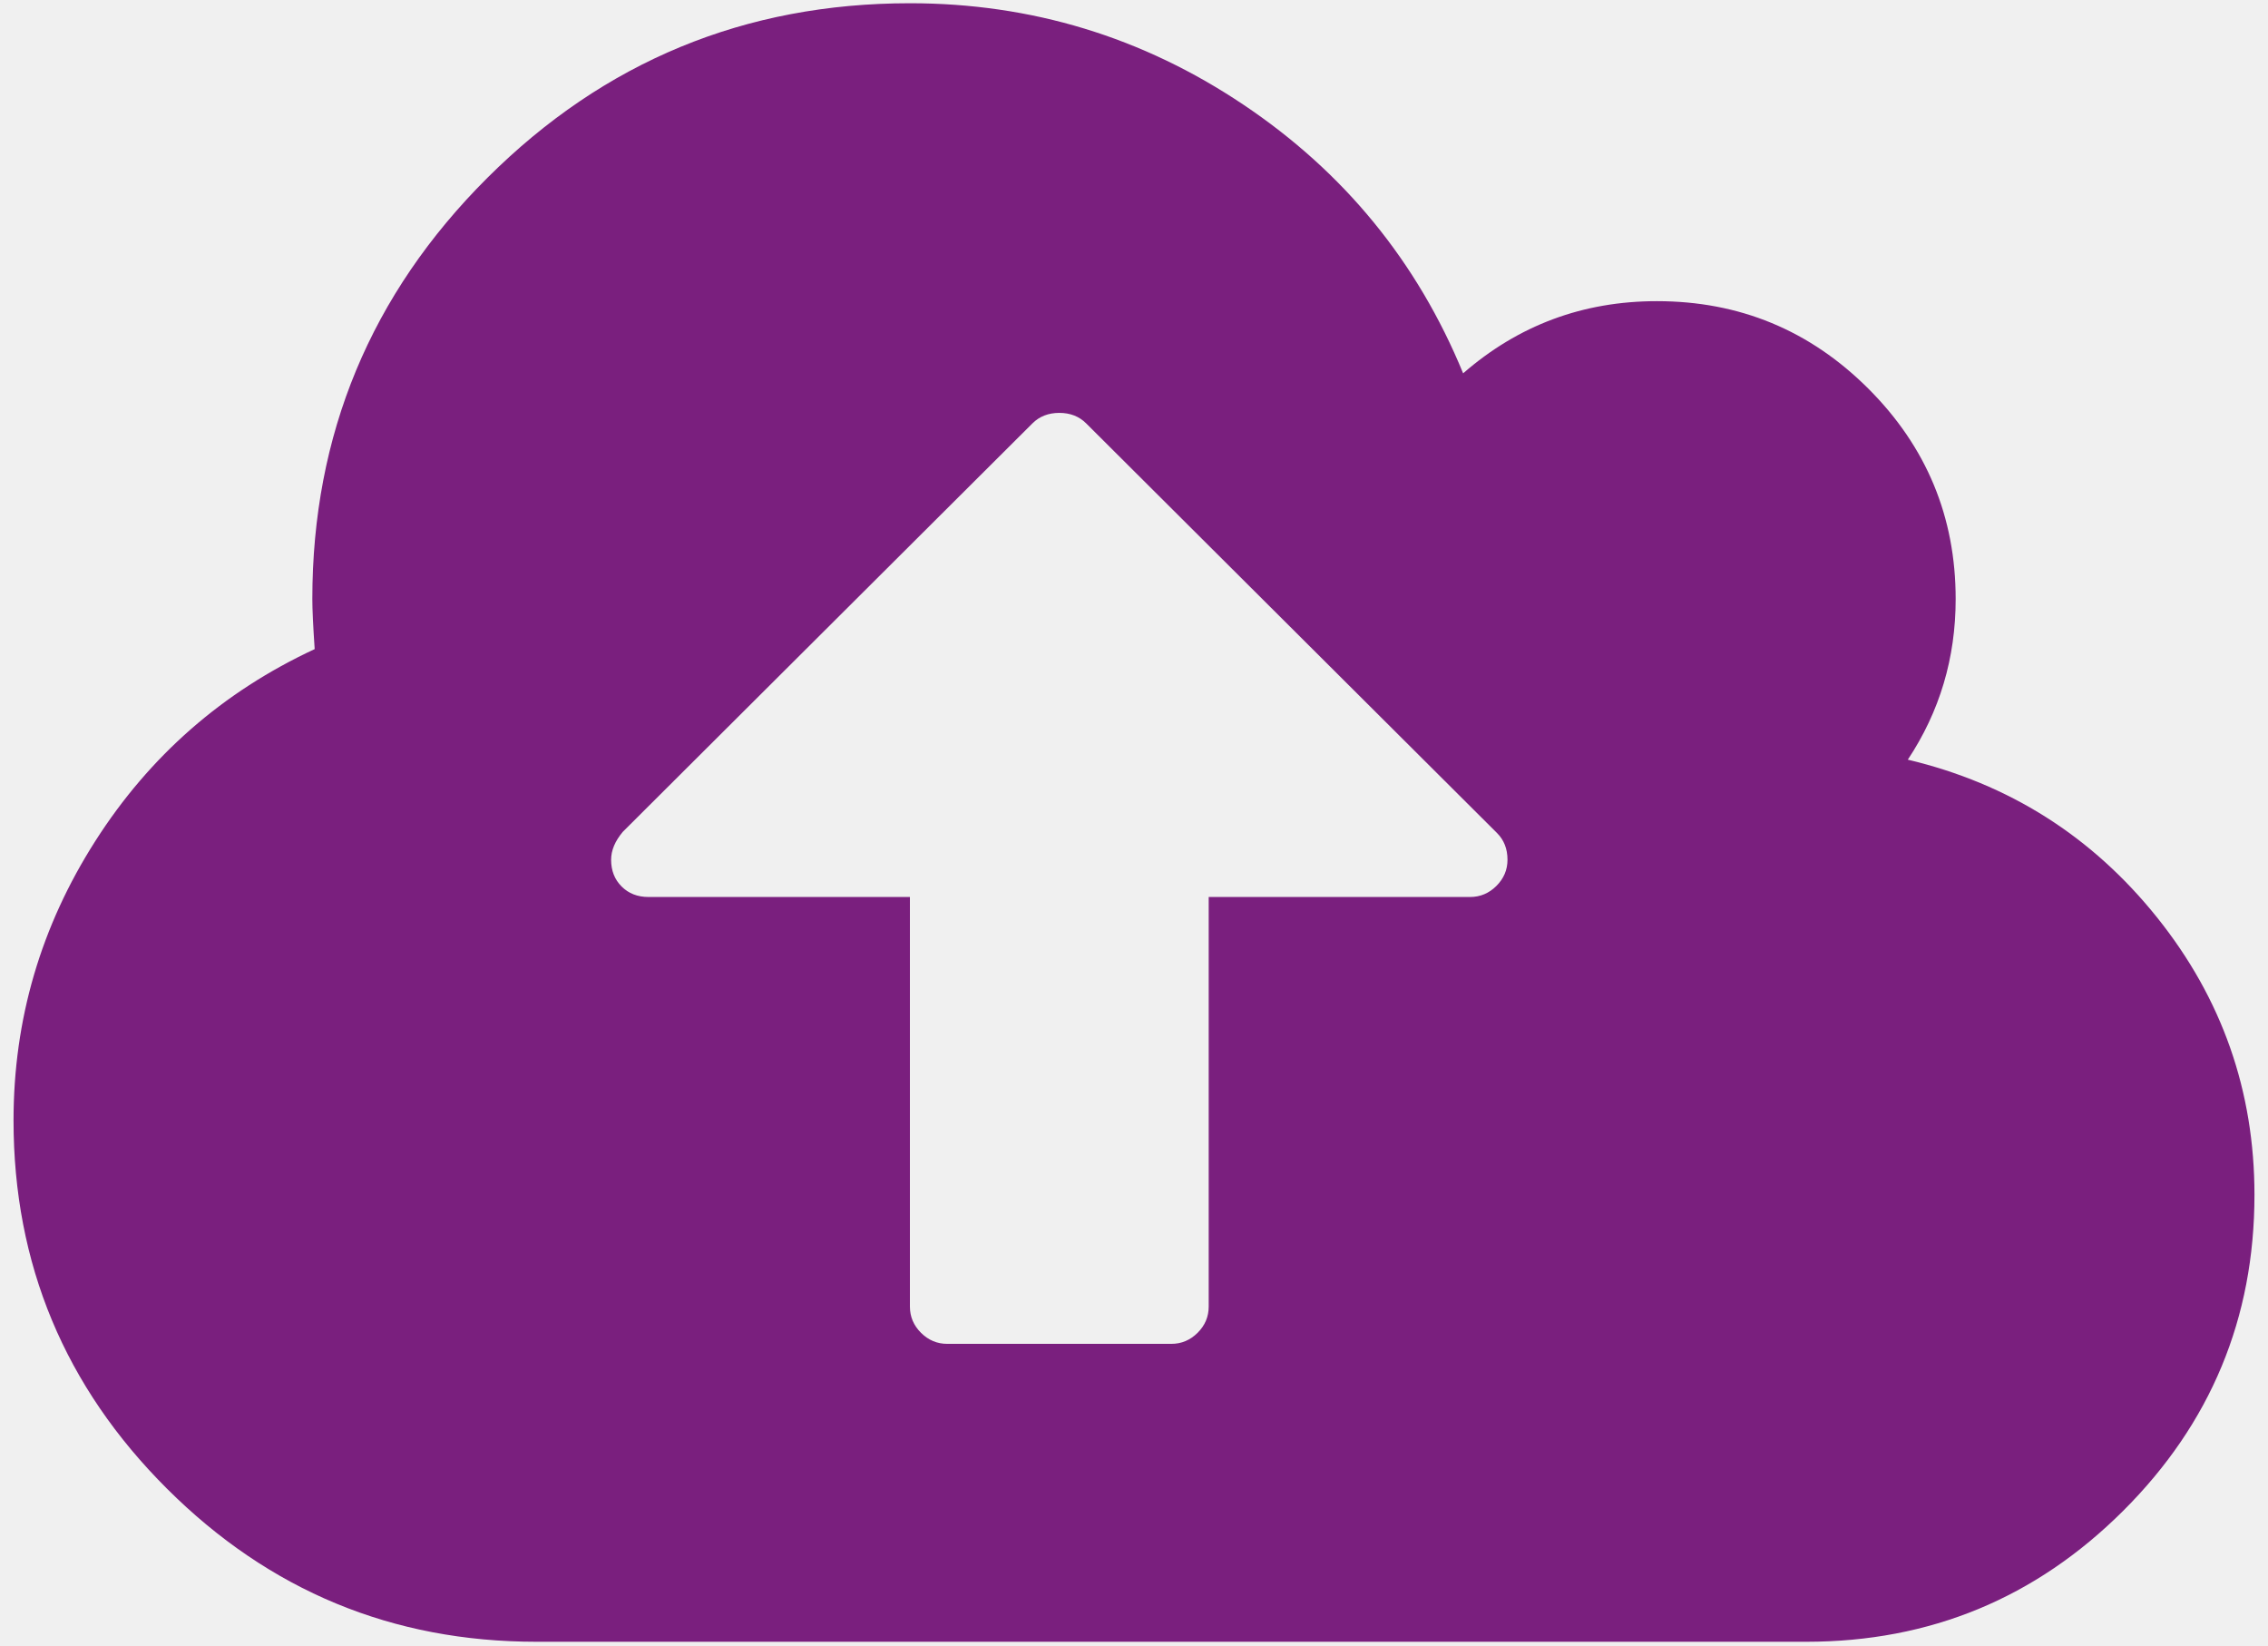
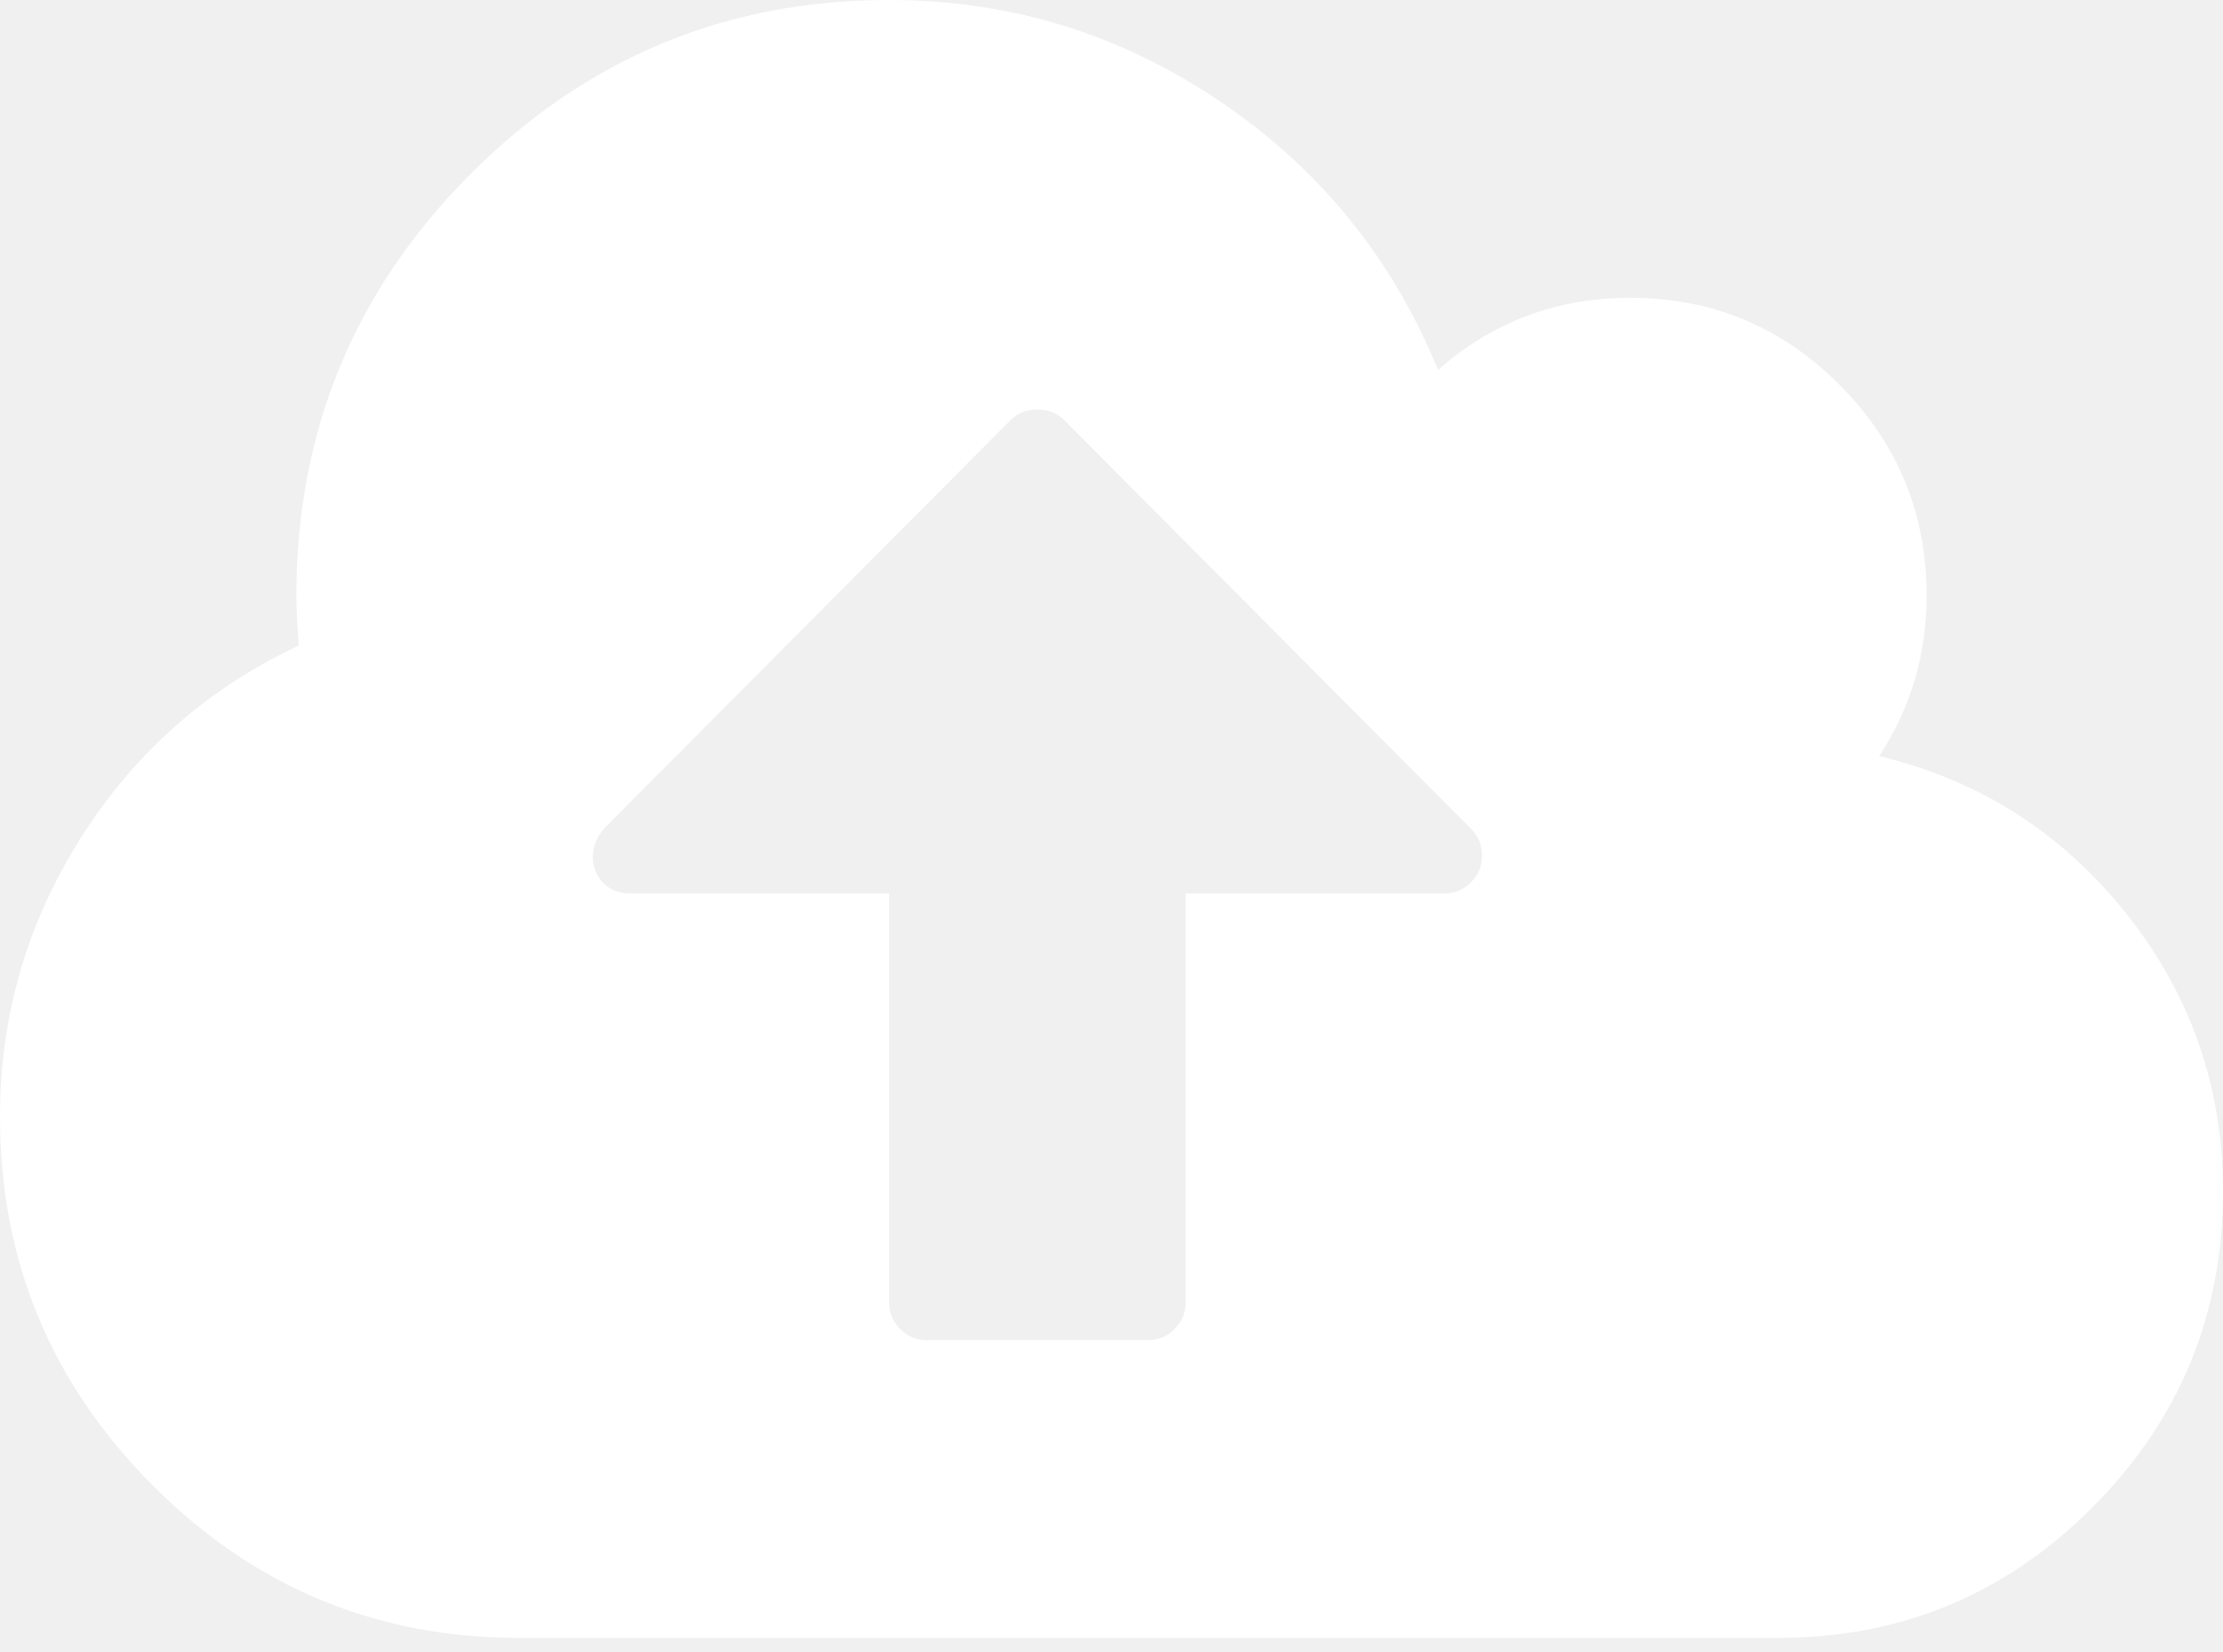
- <svg xmlns="http://www.w3.org/2000/svg" width="91" height="66" viewBox="0 0 91 66" fill="none">
-   <path d="M60.486 34.489C60.486 34.053 60.345 33.695 60.064 33.415L43.58 16.983C43.299 16.703 42.94 16.563 42.503 16.563C42.066 16.563 41.707 16.703 41.426 16.983L24.989 33.369C24.676 33.742 24.52 34.115 24.52 34.489C24.52 34.925 24.661 35.283 24.942 35.563C25.223 35.843 25.582 35.983 26.019 35.983H36.509V52.415C36.509 52.82 36.657 53.17 36.954 53.466C37.25 53.761 37.601 53.909 38.007 53.909H46.998C47.404 53.909 47.756 53.761 48.052 53.466C48.349 53.17 48.497 52.82 48.497 52.415V35.983H58.987C59.393 35.983 59.744 35.835 60.041 35.539C60.337 35.244 60.486 34.894 60.486 34.489ZM90.457 47.934C90.457 52.882 88.7 57.107 85.188 60.608C81.676 64.109 77.438 65.86 72.474 65.86H21.523C15.748 65.86 10.807 63.814 6.702 59.721C2.596 55.629 0.543 50.703 0.543 44.946C0.543 40.9 1.636 37.166 3.822 33.742C6.007 30.319 8.942 27.751 12.626 26.039C12.563 25.106 12.532 24.437 12.532 24.032C12.532 17.434 14.873 11.801 19.556 7.133C24.239 2.465 29.89 0.13 36.509 0.13C41.379 0.13 45.836 1.484 49.879 4.192C53.922 6.899 56.864 10.494 58.706 14.976C60.923 13.046 63.514 12.081 66.48 12.081C69.789 12.081 72.614 13.248 74.956 15.582C77.297 17.917 78.468 20.733 78.468 24.032C78.468 26.397 77.828 28.545 76.548 30.474C80.607 31.439 83.939 33.548 86.546 36.8C89.153 40.052 90.457 43.763 90.457 47.934Z" fill="#7A1F7E" />
+ <svg xmlns="http://www.w3.org/2000/svg" width="70" height="52" viewBox="0 0 70 52" fill="none">
+   <path d="M46.667 26.962C46.667 26.62 46.557 26.339 46.339 26.119L33.505 13.224C33.286 13.005 33.007 12.895 32.667 12.895C32.326 12.895 32.047 13.005 31.828 13.224L19.031 26.082C18.788 26.376 18.667 26.669 18.667 26.962C18.667 27.304 18.776 27.584 18.995 27.804C19.214 28.024 19.493 28.134 19.833 28.134H28V41.029C28 41.346 28.116 41.621 28.346 41.853C28.577 42.085 28.851 42.201 29.167 42.201H36.167C36.483 42.201 36.756 42.085 36.987 41.853C37.218 41.621 37.333 41.346 37.333 41.029V28.134H45.5C45.816 28.134 46.089 28.018 46.32 27.786C46.551 27.554 46.667 27.279 46.667 26.962ZM70 37.512C70 41.395 68.633 44.71 65.898 47.458C63.164 50.205 59.865 51.579 56 51.579H16.333C11.837 51.579 7.99 49.973 4.794 46.762C1.598 43.55 0 39.685 0 35.167C0 31.993 0.851 29.062 2.552 26.376C4.253 23.689 6.538 21.674 9.406 20.331C9.358 19.599 9.333 19.073 9.333 18.756C9.333 13.579 11.156 9.158 14.802 5.495C18.448 1.832 22.847 0 28 0C31.792 0 35.261 1.062 38.409 3.187C41.556 5.312 43.847 8.132 45.281 11.649C47.007 10.135 49.024 9.378 51.333 9.378C53.91 9.378 56.109 10.294 57.932 12.125C59.755 13.957 60.667 16.167 60.667 18.756C60.667 20.612 60.168 22.297 59.172 23.811C62.332 24.568 64.926 26.223 66.956 28.775C68.985 31.327 70 34.239 70 37.512Z" fill="white" />
</svg>
